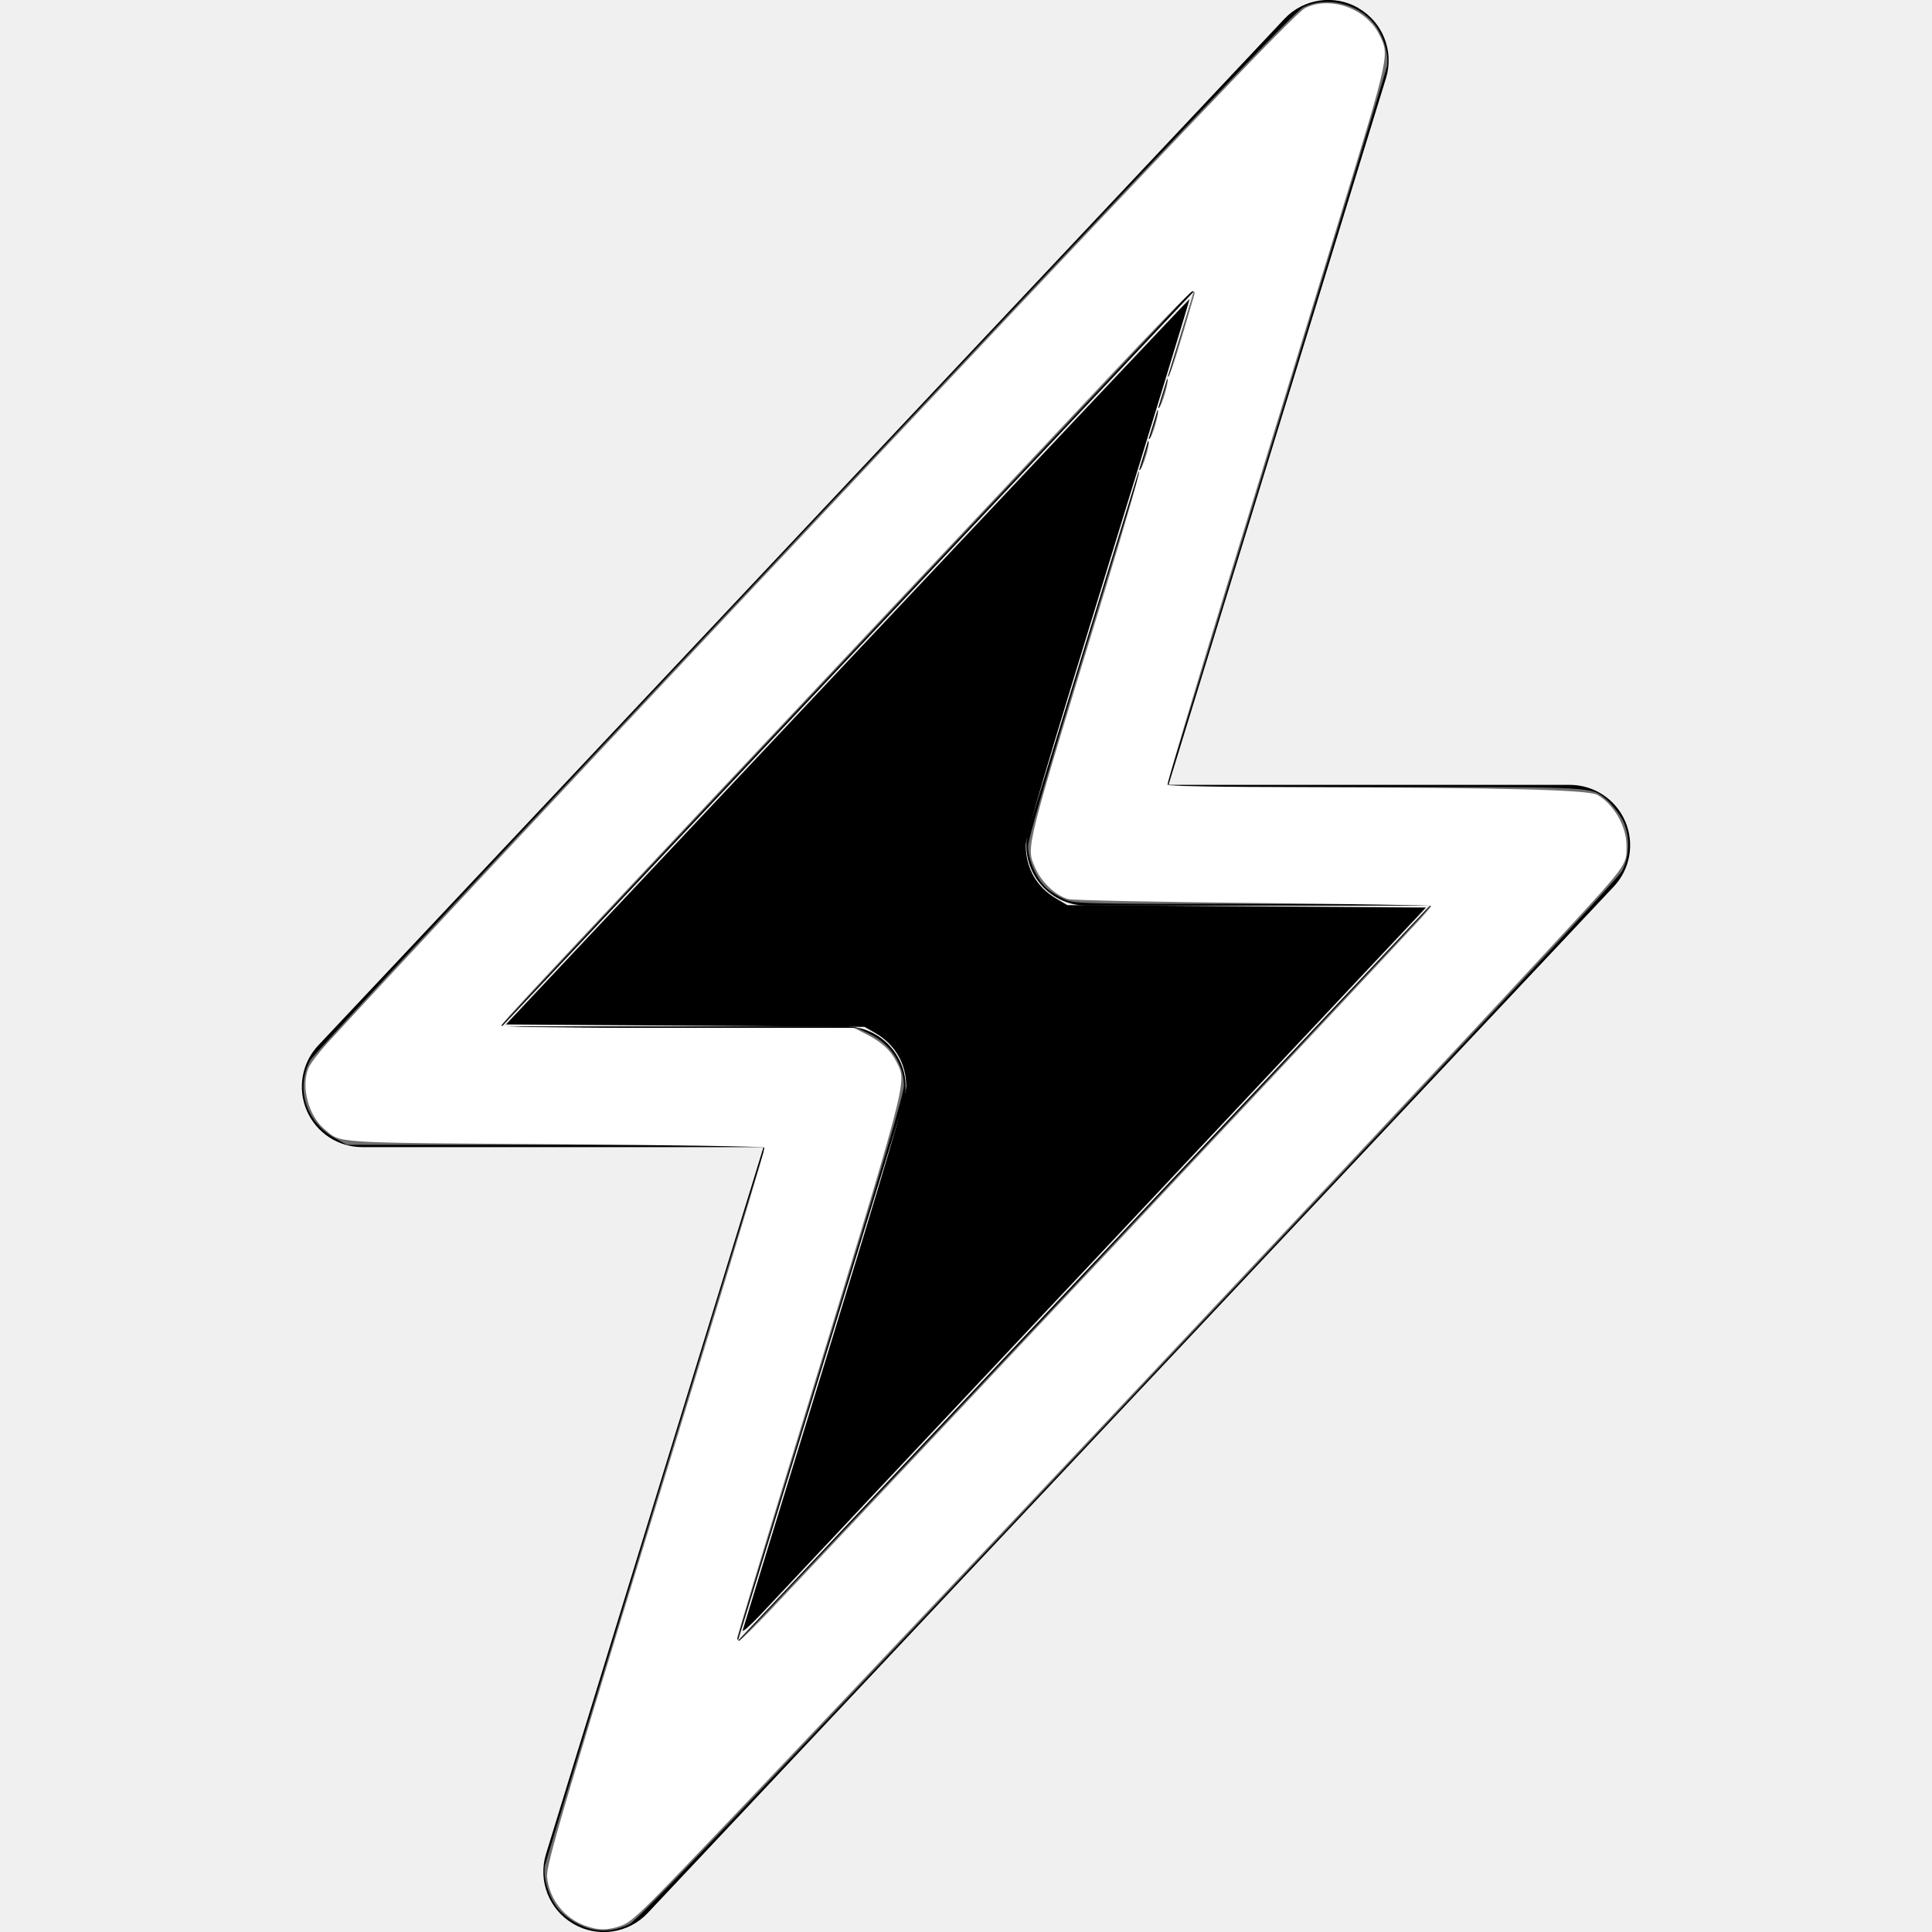
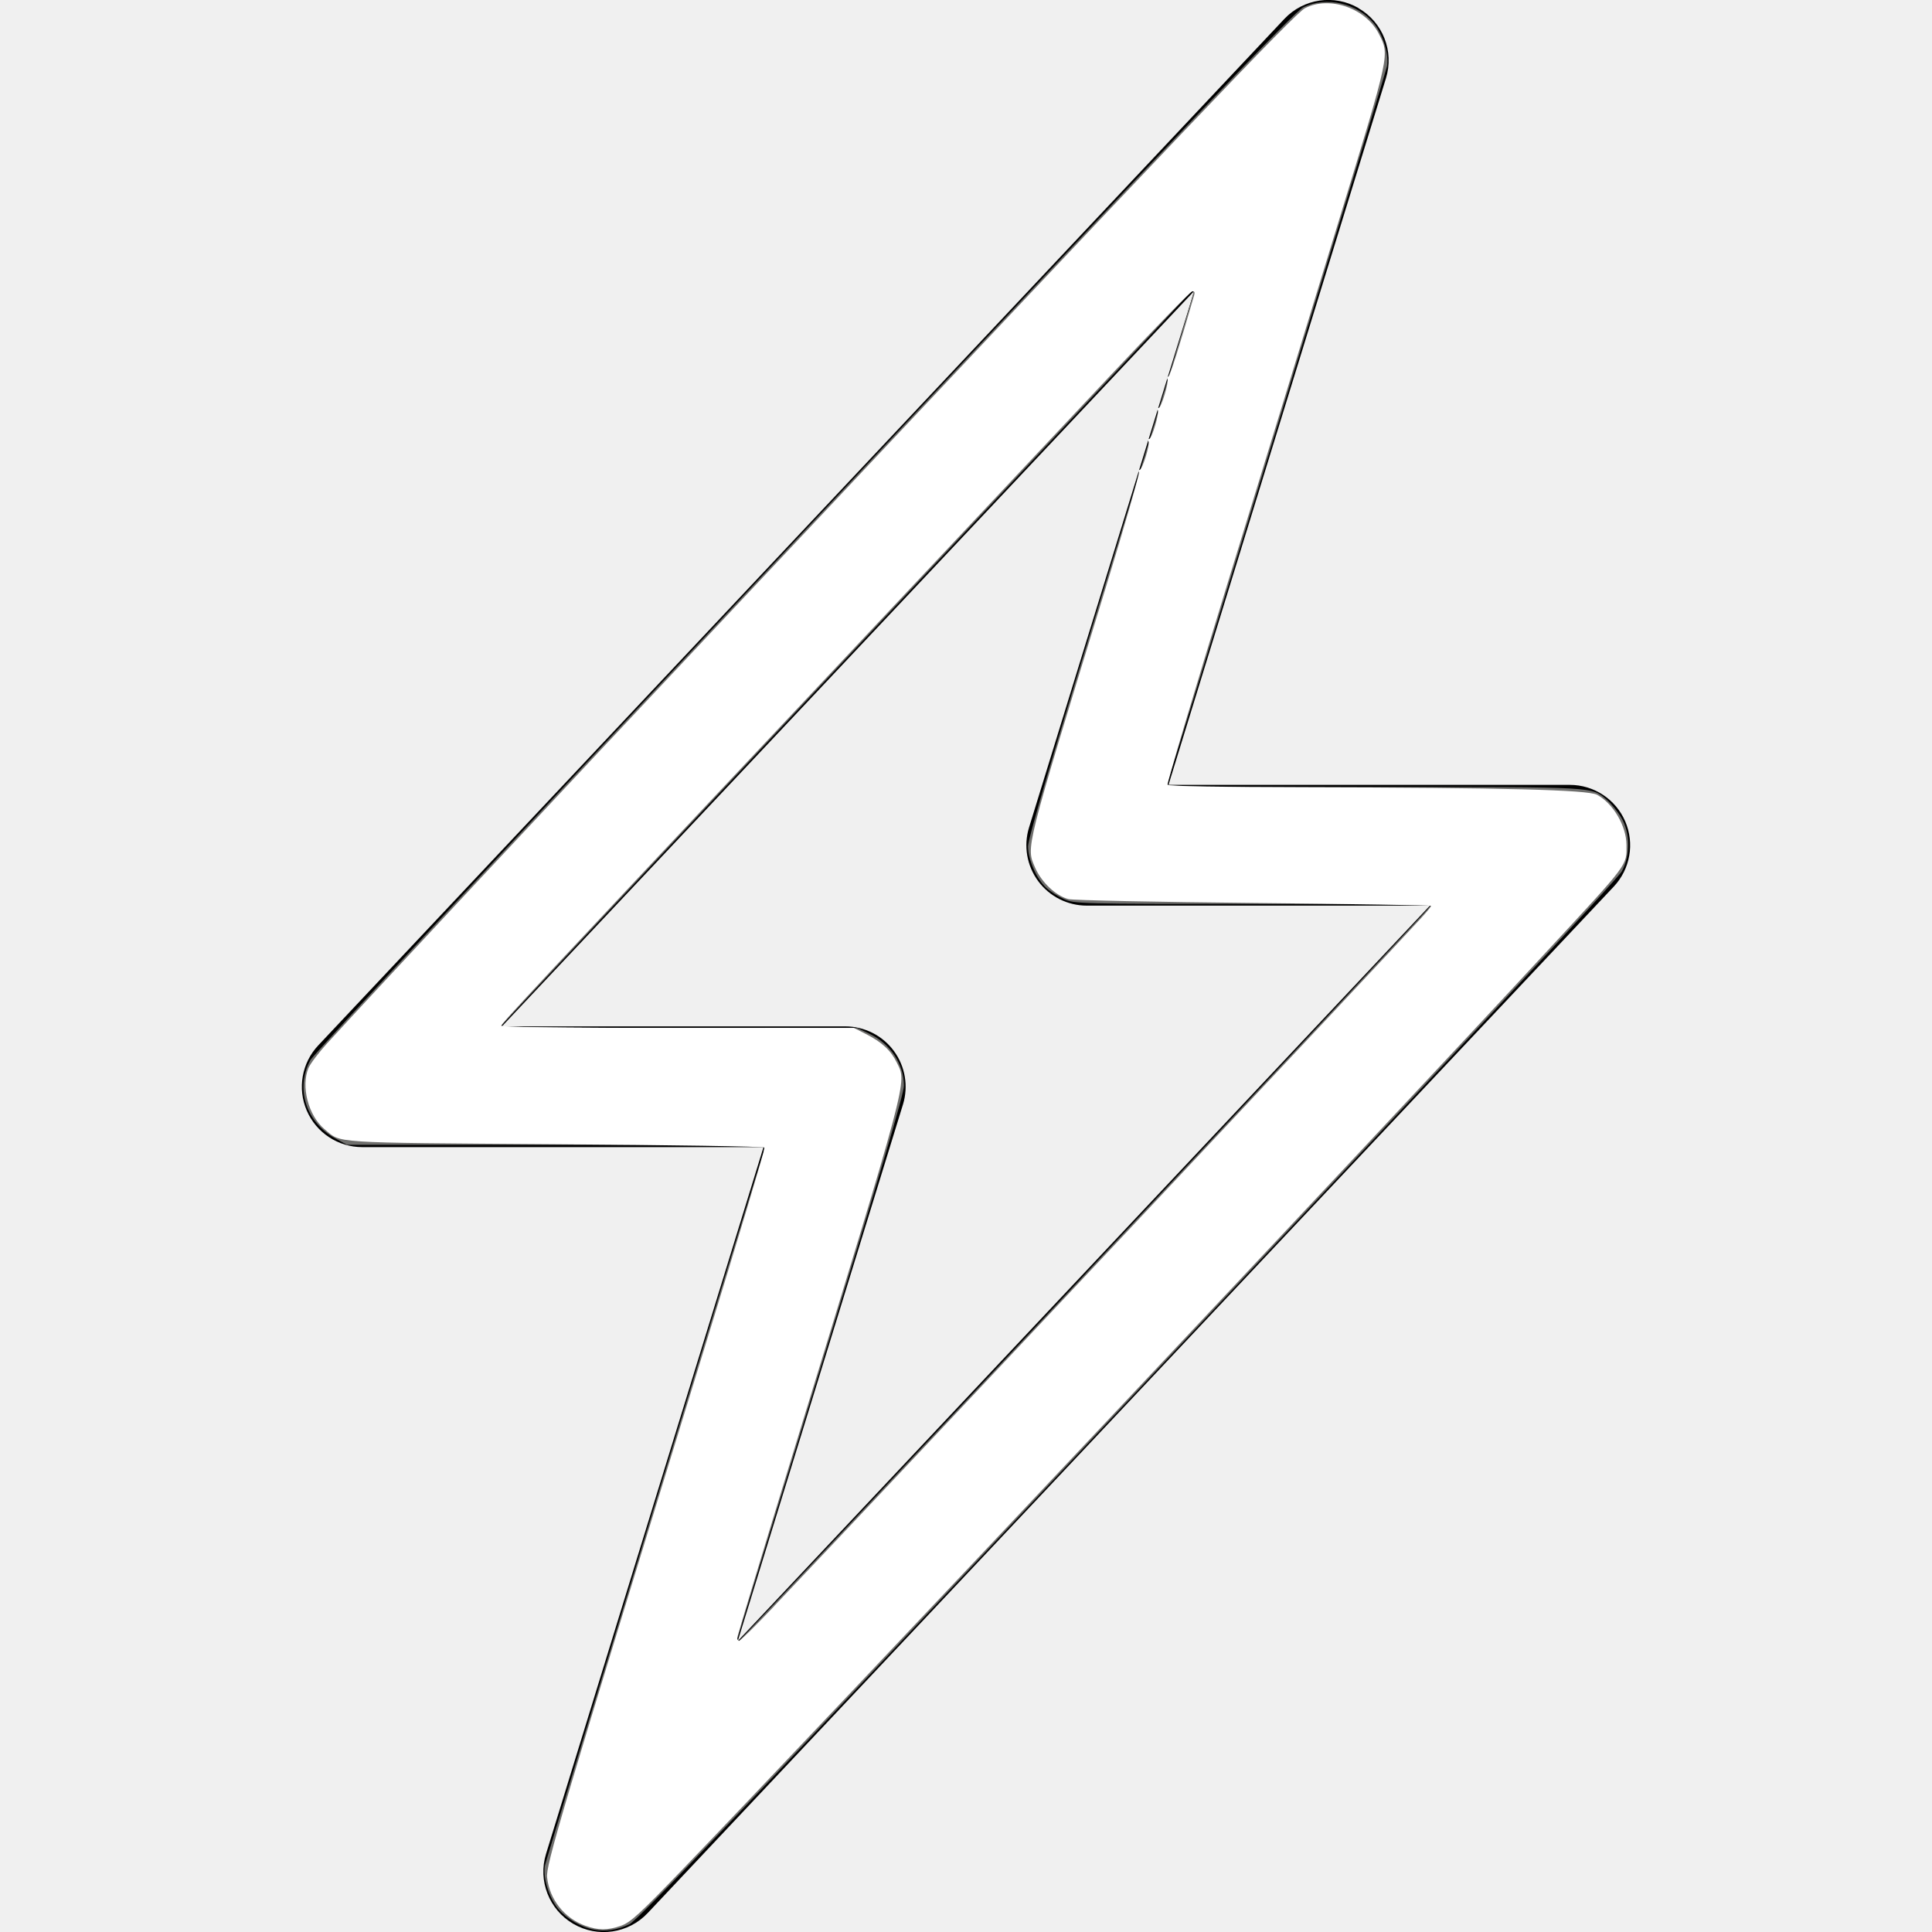
<svg xmlns="http://www.w3.org/2000/svg" width="16" height="16" fill="currentColor" class="bi bi-lightning-charge" viewBox="0 0 16 16" version="1.1" id="svg1">
  <defs id="defs1" />
  <path d="M11.251.068a.5.5 0 0 1 .227.58L9.677 6.5H13a.5.5 0 0 1 .364.843l-8 8.5a.5.5 0 0 1-.842-.49L6.323 9.5H3a.5.5 0 0 1-.364-.843l8-8.5a.5.5 0 0 1 .615-.09zM4.157 8.5H7a.5.5 0 0 1 .478.647L6.11 13.59l5.732-6.09H9a.5.5 0 0 1-.478-.647L9.89 2.41z" id="path1" />
  <path style="fill:#6f6f6d;stroke:#1d671d;stroke-width:0;fill-opacity:1" d="M 4.919,15.98 C 4.812,15.96 4.692,15.89 4.623,15.808 4.546,15.715 4.495,15.549 4.513,15.45 4.524,15.391 6.299,9.601 6.334,9.509 6.343,9.486 6.083,9.481 4.61,9.481 L 2.874,9.481 2.776,9.427 C 2.534,9.294 2.445,9.015 2.57,8.78 2.599,8.727 4.217,6.994 6.661,4.398 9.916,0.94 10.722,0.095 10.794,0.06 c 0.191,-0.092 0.443,-0.035 0.582,0.132 0.077,0.093 0.128,0.259 0.11,0.358 -0.011,0.059 -1.786,5.849 -1.821,5.941 -0.009,0.023 0.25,0.027 1.718,0.027 1.878,0 1.792,-0.005 1.928,0.11 0.034,0.029 0.086,0.093 0.116,0.144 0.074,0.126 0.076,0.308 0.005,0.443 -0.032,0.061 -1.445,1.575 -4.092,4.387 -3.21,3.41 -4.06,4.302 -4.128,4.334 -0.102,0.048 -0.199,0.062 -0.293,0.044 z M 8.994,10.544 C 10.566,8.874 11.852,7.503 11.852,7.497 c 0,-0.006 -0.664,-0.011 -1.477,-0.011 C 8.933,7.486 8.897,7.485 8.81,7.445 8.761,7.423 8.695,7.381 8.664,7.352 8.583,7.276 8.514,7.119 8.514,7.009 8.514,6.944 8.714,6.266 9.205,4.671 9.586,3.435 9.892,2.419 9.885,2.412 c -0.007,-0.007 -0.027,0.006 -0.045,0.028 -0.018,0.022 -1.304,1.39 -2.858,3.04 -1.554,1.65 -2.828,3.007 -2.831,3.016 -0.004,0.009 0.651,0.017 1.472,0.017 L 7.101,8.514 7.2,8.561 c 0.173,0.082 0.285,0.25 0.286,0.43 3.107e-4,0.066 -0.196,0.729 -0.691,2.337 -0.38,1.235 -0.691,2.249 -0.691,2.255 0,0.006 0.008,0.008 0.017,0.004 0.009,-0.004 1.303,-1.373 2.874,-3.043 z" id="path2" />
  <path style="fill:#ffffff;stroke:#ff8800;stroke-width:0" d="M 4.849,15.949 C 4.675,15.887 4.551,15.731 4.531,15.549 4.519,15.449 4.639,15.048 5.819,11.213 6.106,10.281 6.337,9.511 6.332,9.503 6.327,9.495 5.545,9.482 4.594,9.476 2.712,9.462 2.829,9.47 2.686,9.35 2.553,9.238 2.491,8.996 2.555,8.844 2.57,8.809 2.639,8.718 2.708,8.642 3.128,8.182 4.553,6.656 6.123,4.988 9.723,1.16 10.721,0.113 10.807,0.068 c 0.203,-0.105 0.503,-9.7188e-4 0.612,0.212 0.09,0.177 0.096,0.15 -0.328,1.537 -0.214,0.701 -0.624,2.037 -0.911,2.969 -0.287,0.932 -0.517,1.704 -0.511,1.714 0.007,0.011 0.473,0.019 1.131,0.02 1.656,0.003 2.349,0.021 2.426,0.062 0.134,0.072 0.243,0.258 0.244,0.416 7.99e-4,0.174 0.027,0.139 -0.671,0.893 C 11.469,9.331 6.772,14.319 5.664,15.47 5.296,15.853 5.22,15.922 5.141,15.949 5.031,15.987 4.955,15.987 4.849,15.949 Z m 1.564,-2.65 c 0.929,-0.979 5.112,-5.427 5.356,-5.696 0.046,-0.05 0.083,-0.095 0.083,-0.101 0,-0.005 -0.66,-0.016 -1.467,-0.024 C 9.579,7.47 8.887,7.456 8.848,7.446 8.744,7.419 8.625,7.306 8.573,7.187 8.497,7.009 8.48,7.076 9.158,4.864 9.315,4.35 9.438,3.921 9.432,3.911 c -0.007,-0.011 -0.004,-0.019 0.005,-0.019 0.023,0 0.089,-0.212 0.074,-0.237 -0.007,-0.011 -0.004,-0.02 0.006,-0.02 0.022,0 0.086,-0.216 0.071,-0.24 -0.006,-0.009 -0.002,-0.017 0.008,-0.017 0.021,0 0.086,-0.216 0.072,-0.238 -0.005,-0.008 -0.002,-0.018 0.008,-0.022 0.014,-0.005 0.088,-0.24 0.214,-0.675 0.007,-0.025 0.002,-0.034 -0.017,-0.03 C 9.857,2.417 9.556,2.726 9.204,3.101 8.852,3.476 7.733,4.667 6.716,5.748 4.441,8.166 4.148,8.48 4.148,8.499 4.148,8.507 4.806,8.514 5.61,8.513 l 1.461,-7.311e-4 0.096,0.049 C 7.305,8.631 7.378,8.699 7.428,8.802 7.511,8.973 7.538,8.872 6.55,12.092 6.305,12.892 6.104,13.557 6.104,13.569 c 0,0.012 0.007,0.022 0.016,0.022 0.009,0 0.141,-0.131 0.293,-0.291 z" id="path3" />
  <path style="fill:#ffffff;stroke:#ff8800;stroke-width:0" d="M 4.806,15.913 C 4.639,15.834 4.527,15.644 4.55,15.479 4.57,15.338 4.84,14.43 5.531,12.188 6.041,10.531 6.318,9.609 6.325,9.548 L 6.331,9.491 6.153,9.486 C 6.055,9.484 5.286,9.473 4.444,9.463 3.427,9.451 2.889,9.438 2.84,9.423 2.671,9.372 2.549,9.188 2.548,8.986 2.548,8.898 2.559,8.859 2.602,8.794 2.702,8.646 6.519,4.568 9.372,1.561 10.675,0.189 10.799,0.065 10.89,0.048 c 0.186,-0.034 0.387,0.049 0.497,0.206 0.053,0.076 0.06,0.1 0.057,0.217 -0.003,0.162 -0.033,0.265 -0.824,2.848 C 9.954,5.491 9.691,6.361 9.671,6.452 l -0.013,0.06 0.656,0.013 c 0.361,0.007 1.012,0.013 1.448,0.014 0.436,3.949e-4 0.938,0.009 1.116,0.019 0.315,0.018 0.326,0.02 0.395,0.075 0.111,0.089 0.179,0.228 0.179,0.37 4.5e-4,0.138 -0.02,0.178 -0.187,0.365 -0.412,0.462 -2.953,3.173 -5.748,6.133 -1.52,1.609 -2.205,2.321 -2.297,2.387 -0.118,0.085 -0.27,0.094 -0.413,0.026 z m 1.589,-2.585 C 6.651,13.068 7.543,12.122 9.867,9.648 11.91,7.474 11.87,7.517 11.849,7.497 11.845,7.493 11.177,7.48 10.365,7.468 9.502,7.455 8.866,7.437 8.836,7.426 8.682,7.367 8.554,7.188 8.553,7.03 8.553,6.916 8.644,6.586 8.965,5.531 9.105,5.069 9.262,4.549 9.313,4.375 9.364,4.201 9.423,4.006 9.445,3.941 9.466,3.876 9.496,3.778 9.511,3.723 9.541,3.615 9.59,3.461 9.623,3.368 9.634,3.335 9.656,3.264 9.67,3.21 9.685,3.156 9.742,2.965 9.797,2.787 9.851,2.609 9.896,2.452 9.896,2.437 c 0,-0.059 -0.062,-0.02 -0.191,0.118 -0.074,0.08 -0.629,0.669 -1.232,1.309 -3.178,3.372 -4.325,4.6 -4.325,4.629 0,0.014 0.449,0.021 1.453,0.021 1.391,0 1.456,0.002 1.526,0.038 0.214,0.11 0.32,0.242 0.32,0.397 0,0.153 -0.083,0.442 -0.779,2.725 -0.576,1.889 -0.564,1.846 -0.564,1.884 0,0.017 0.008,0.032 0.017,0.032 0.01,0 0.133,-0.118 0.274,-0.262 z" id="path4" />
-   <path style="fill:#000000;stroke:#ff8800;stroke-width:0" d="M 6.151,13.501 C 6.157,13.48 6.464,12.478 6.834,11.277 7.338,9.638 7.506,9.067 7.505,8.995 7.504,8.808 7.414,8.653 7.254,8.558 L 7.16,8.504 5.675,8.494 4.19,8.484 7.018,5.479 C 8.574,3.826 9.849,2.475 9.851,2.477 9.854,2.48 9.55,3.477 9.175,4.693 8.66,6.367 8.495,6.928 8.495,7.002 c 9.669e-4,0.189 0.09,0.344 0.251,0.439 l 0.093,0.055 1.485,0.01 1.485,0.01 L 9.132,10.361 c -1.473,1.564 -2.749,2.92 -2.835,3.012 -0.087,0.092 -0.153,0.15 -0.146,0.128 z" id="path5" />
</svg>
